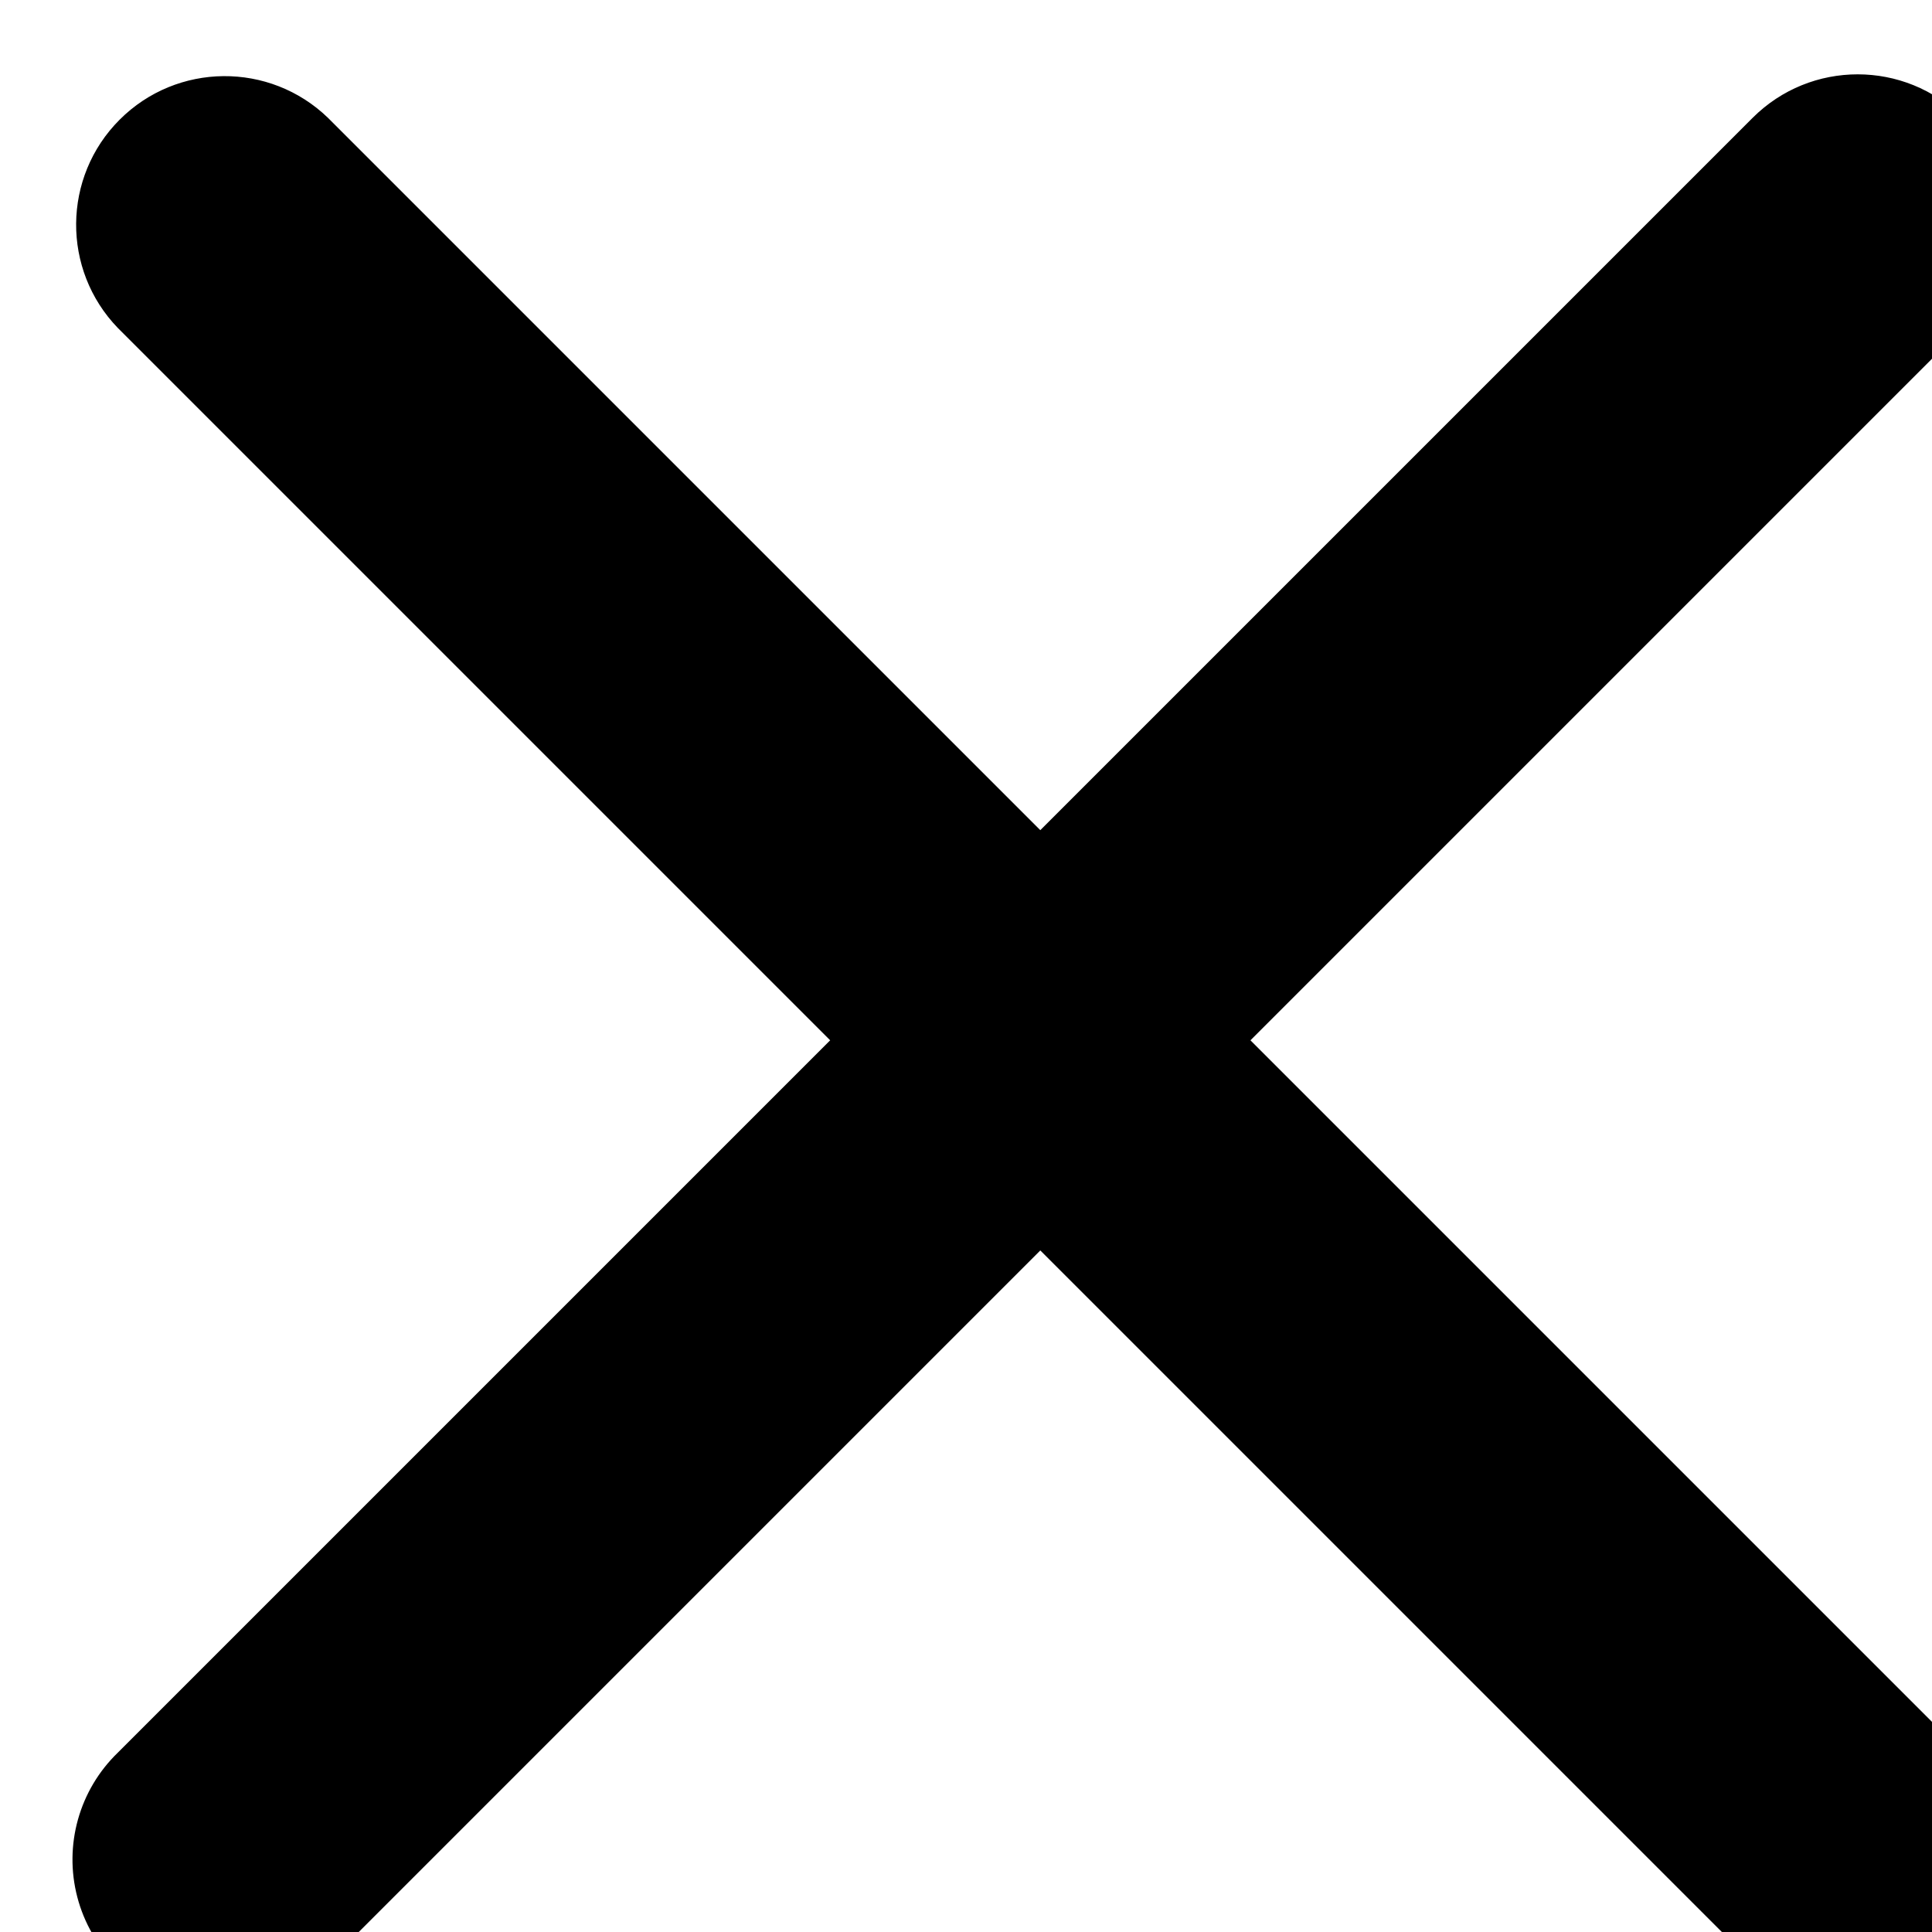
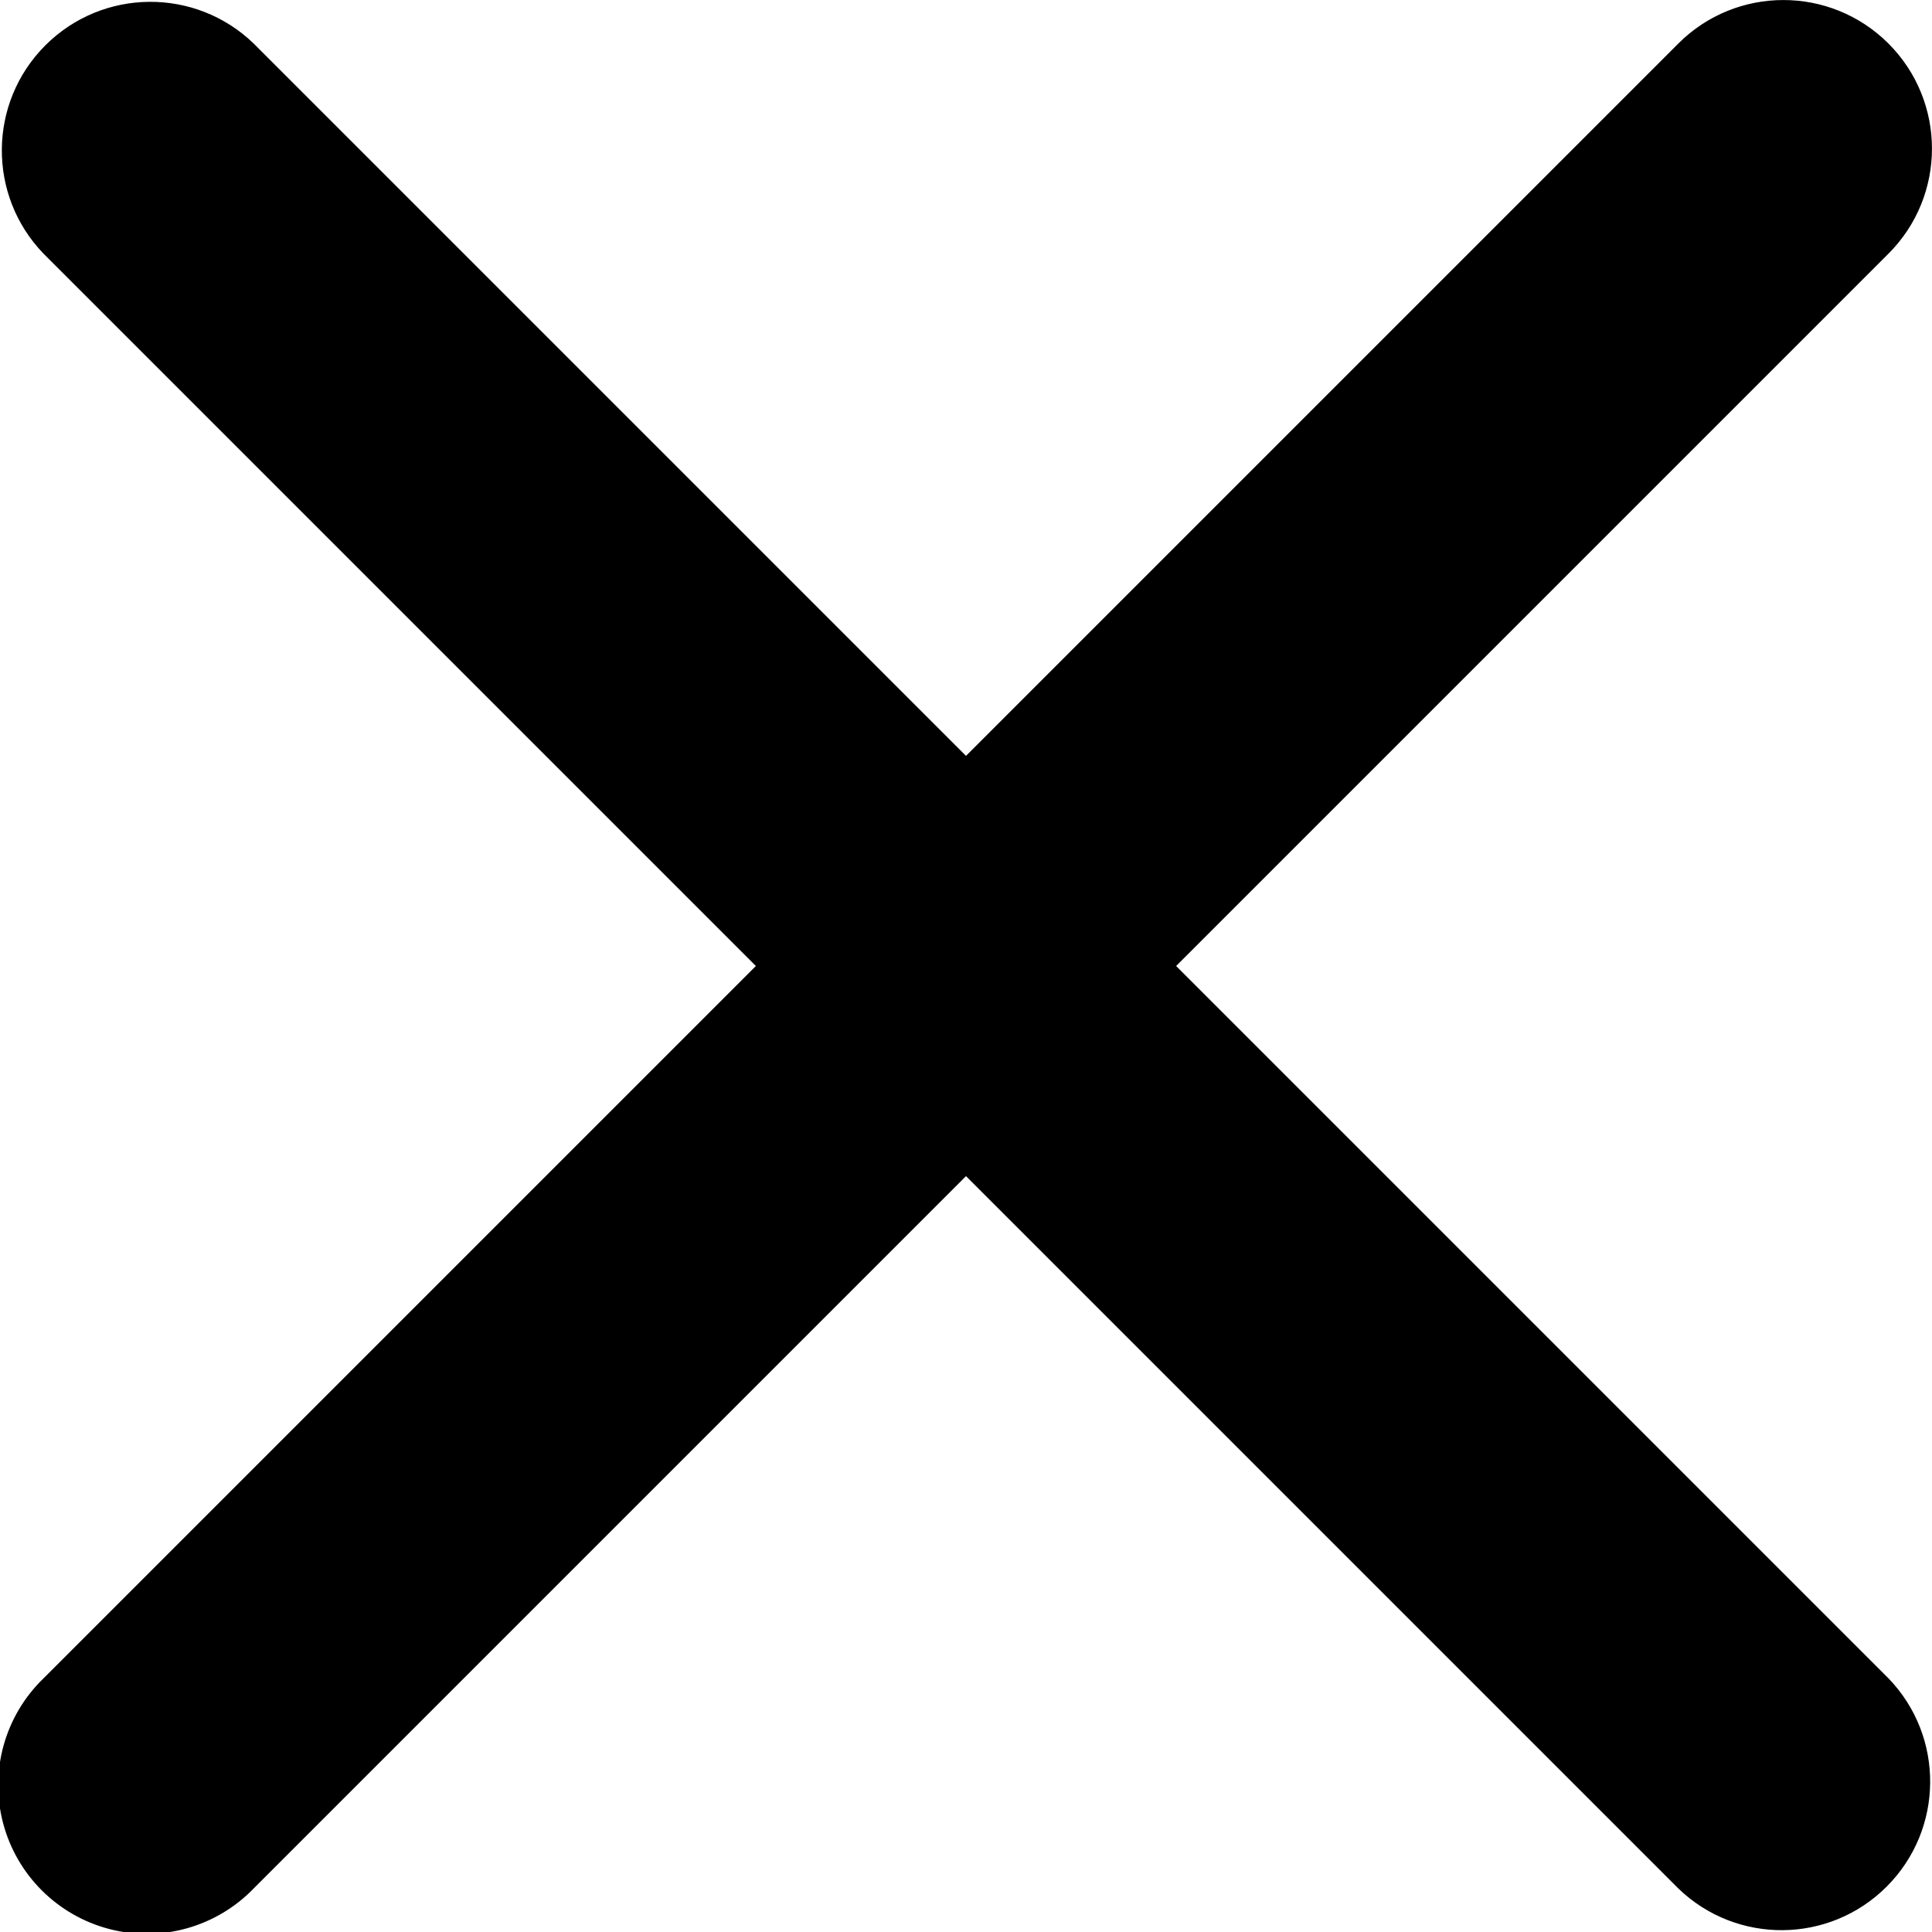
- <svg xmlns="http://www.w3.org/2000/svg" viewBox="5 5 13 13">
+ <svg xmlns="http://www.w3.org/2000/svg" viewBox="5.5 5.5 13 13">
  <path d="M18.207 5.793a1 1 0 0 0-1.414 0L12 10.586 7.207 5.793a1 1 0 0 0-1.414 1.414L10.586 12l-4.793 4.793a1 1 0 1 0 1.414 1.414L12 13.414l4.793 4.793a1 1 0 0 0 1.414-1.414L13.414 12l4.793-4.793a1 1 0 0 0 0-1.414Z" />
</svg>
